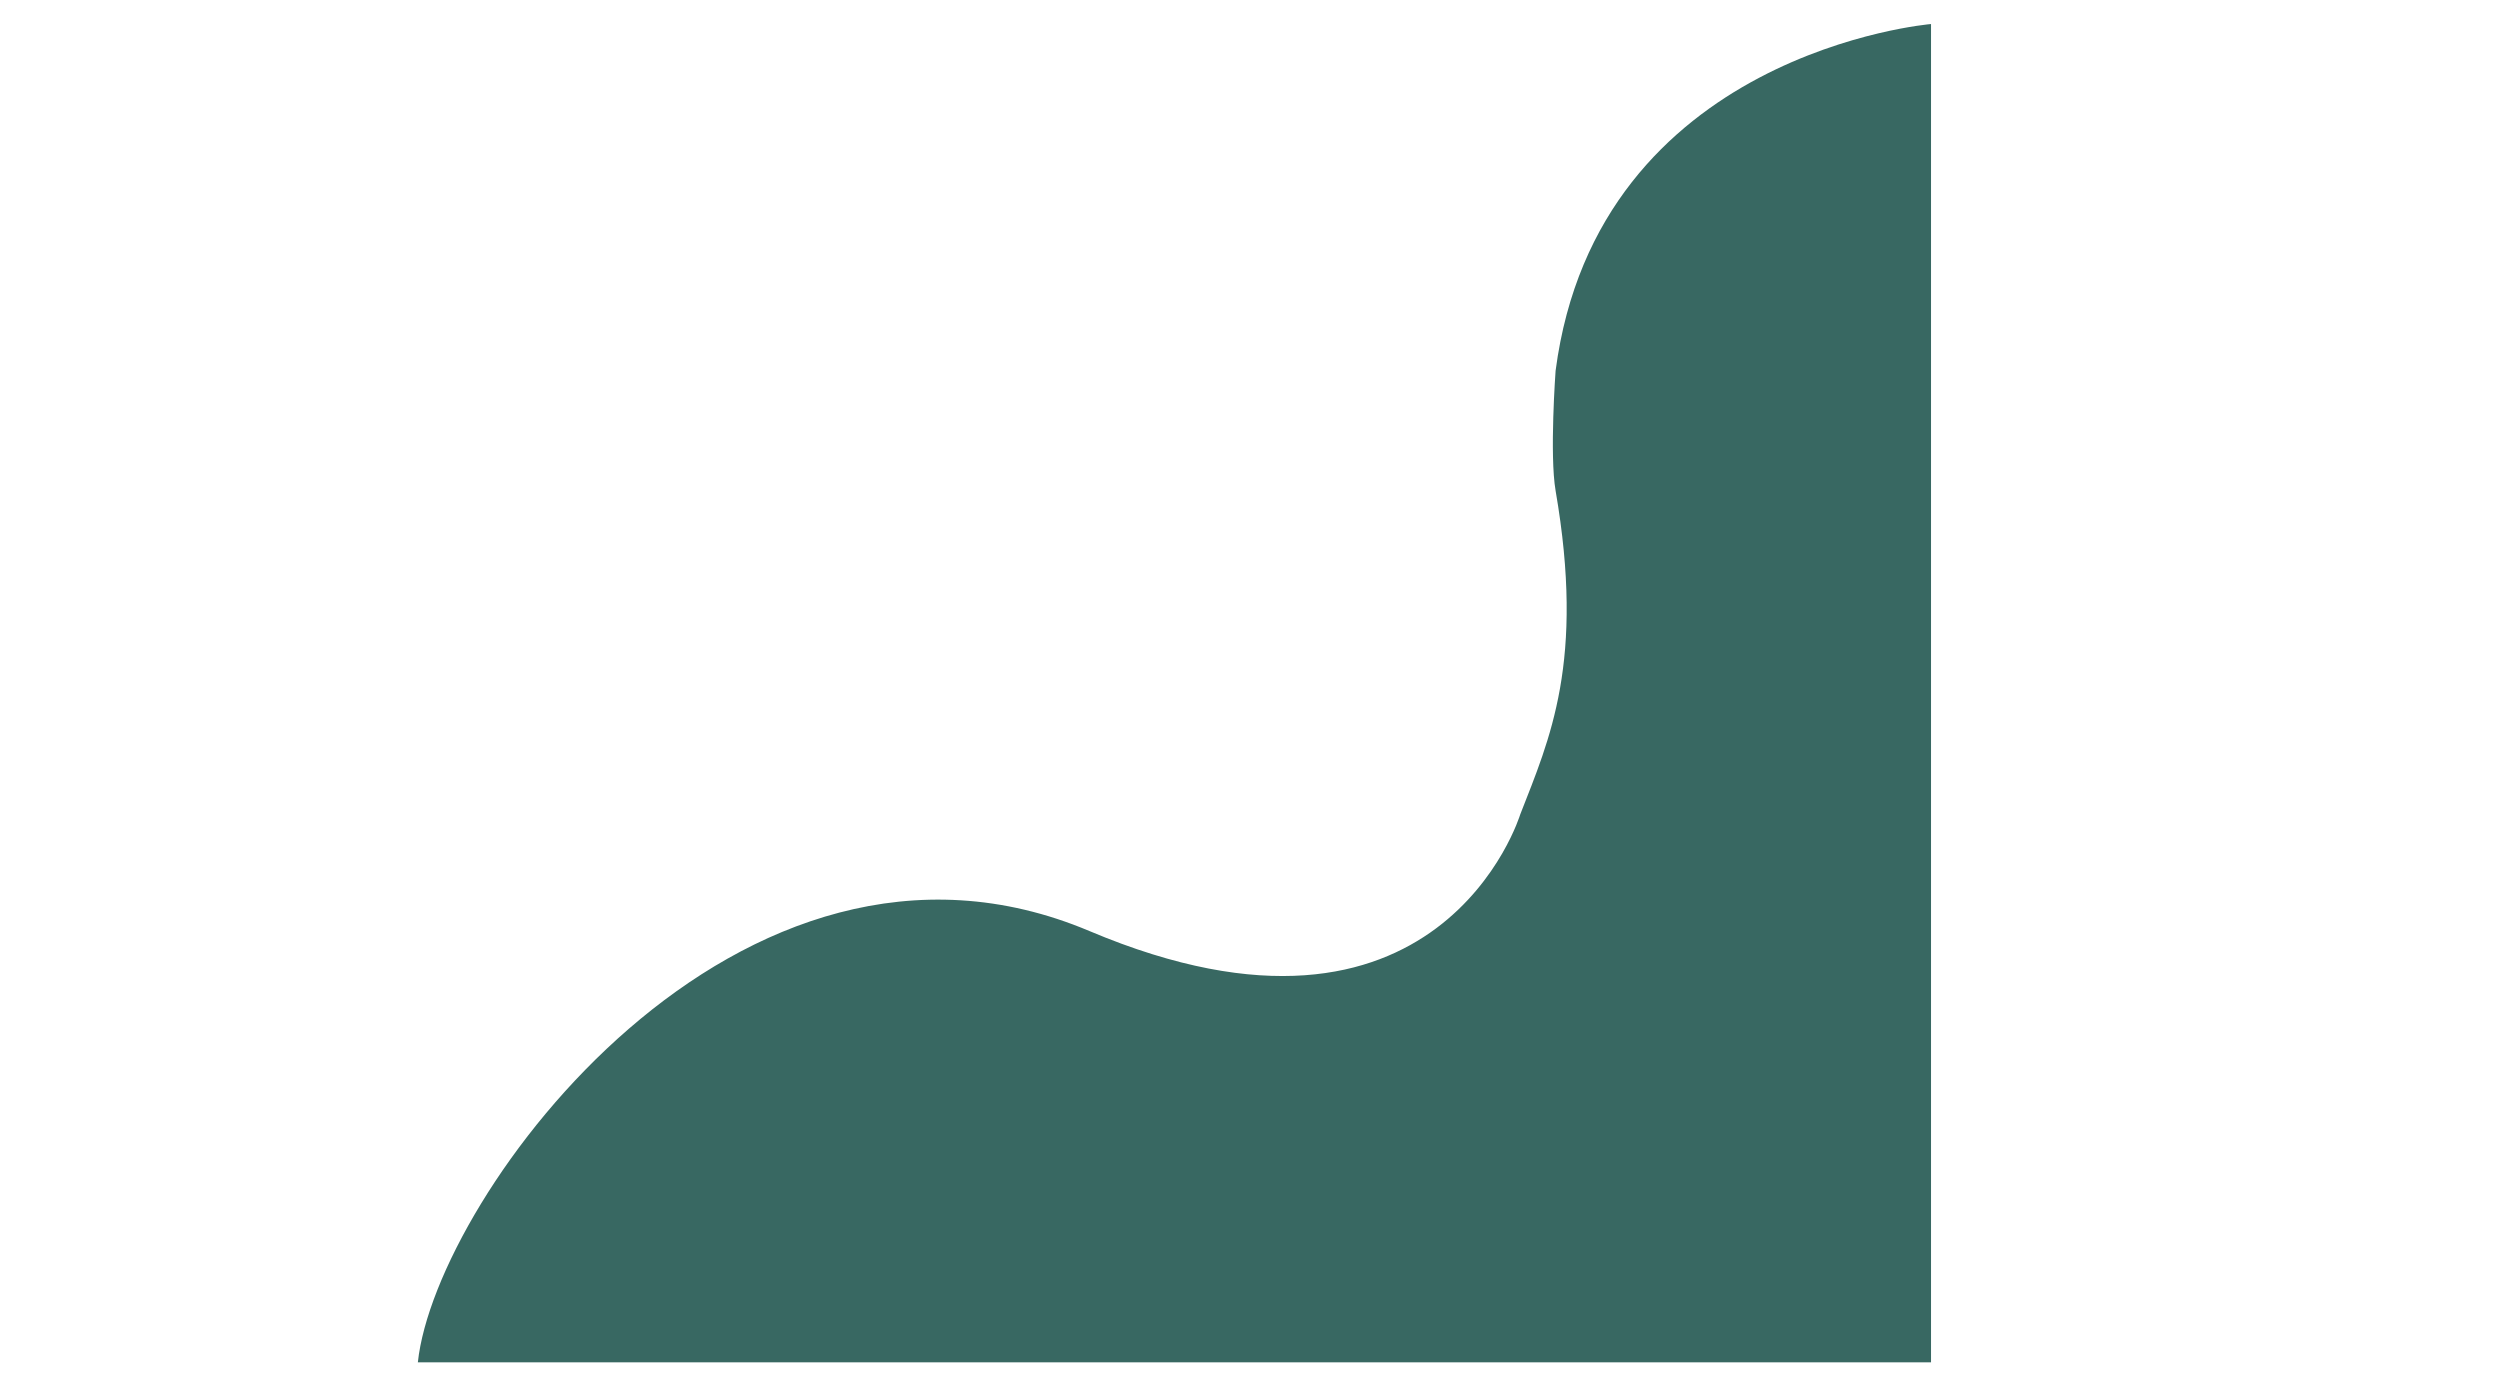
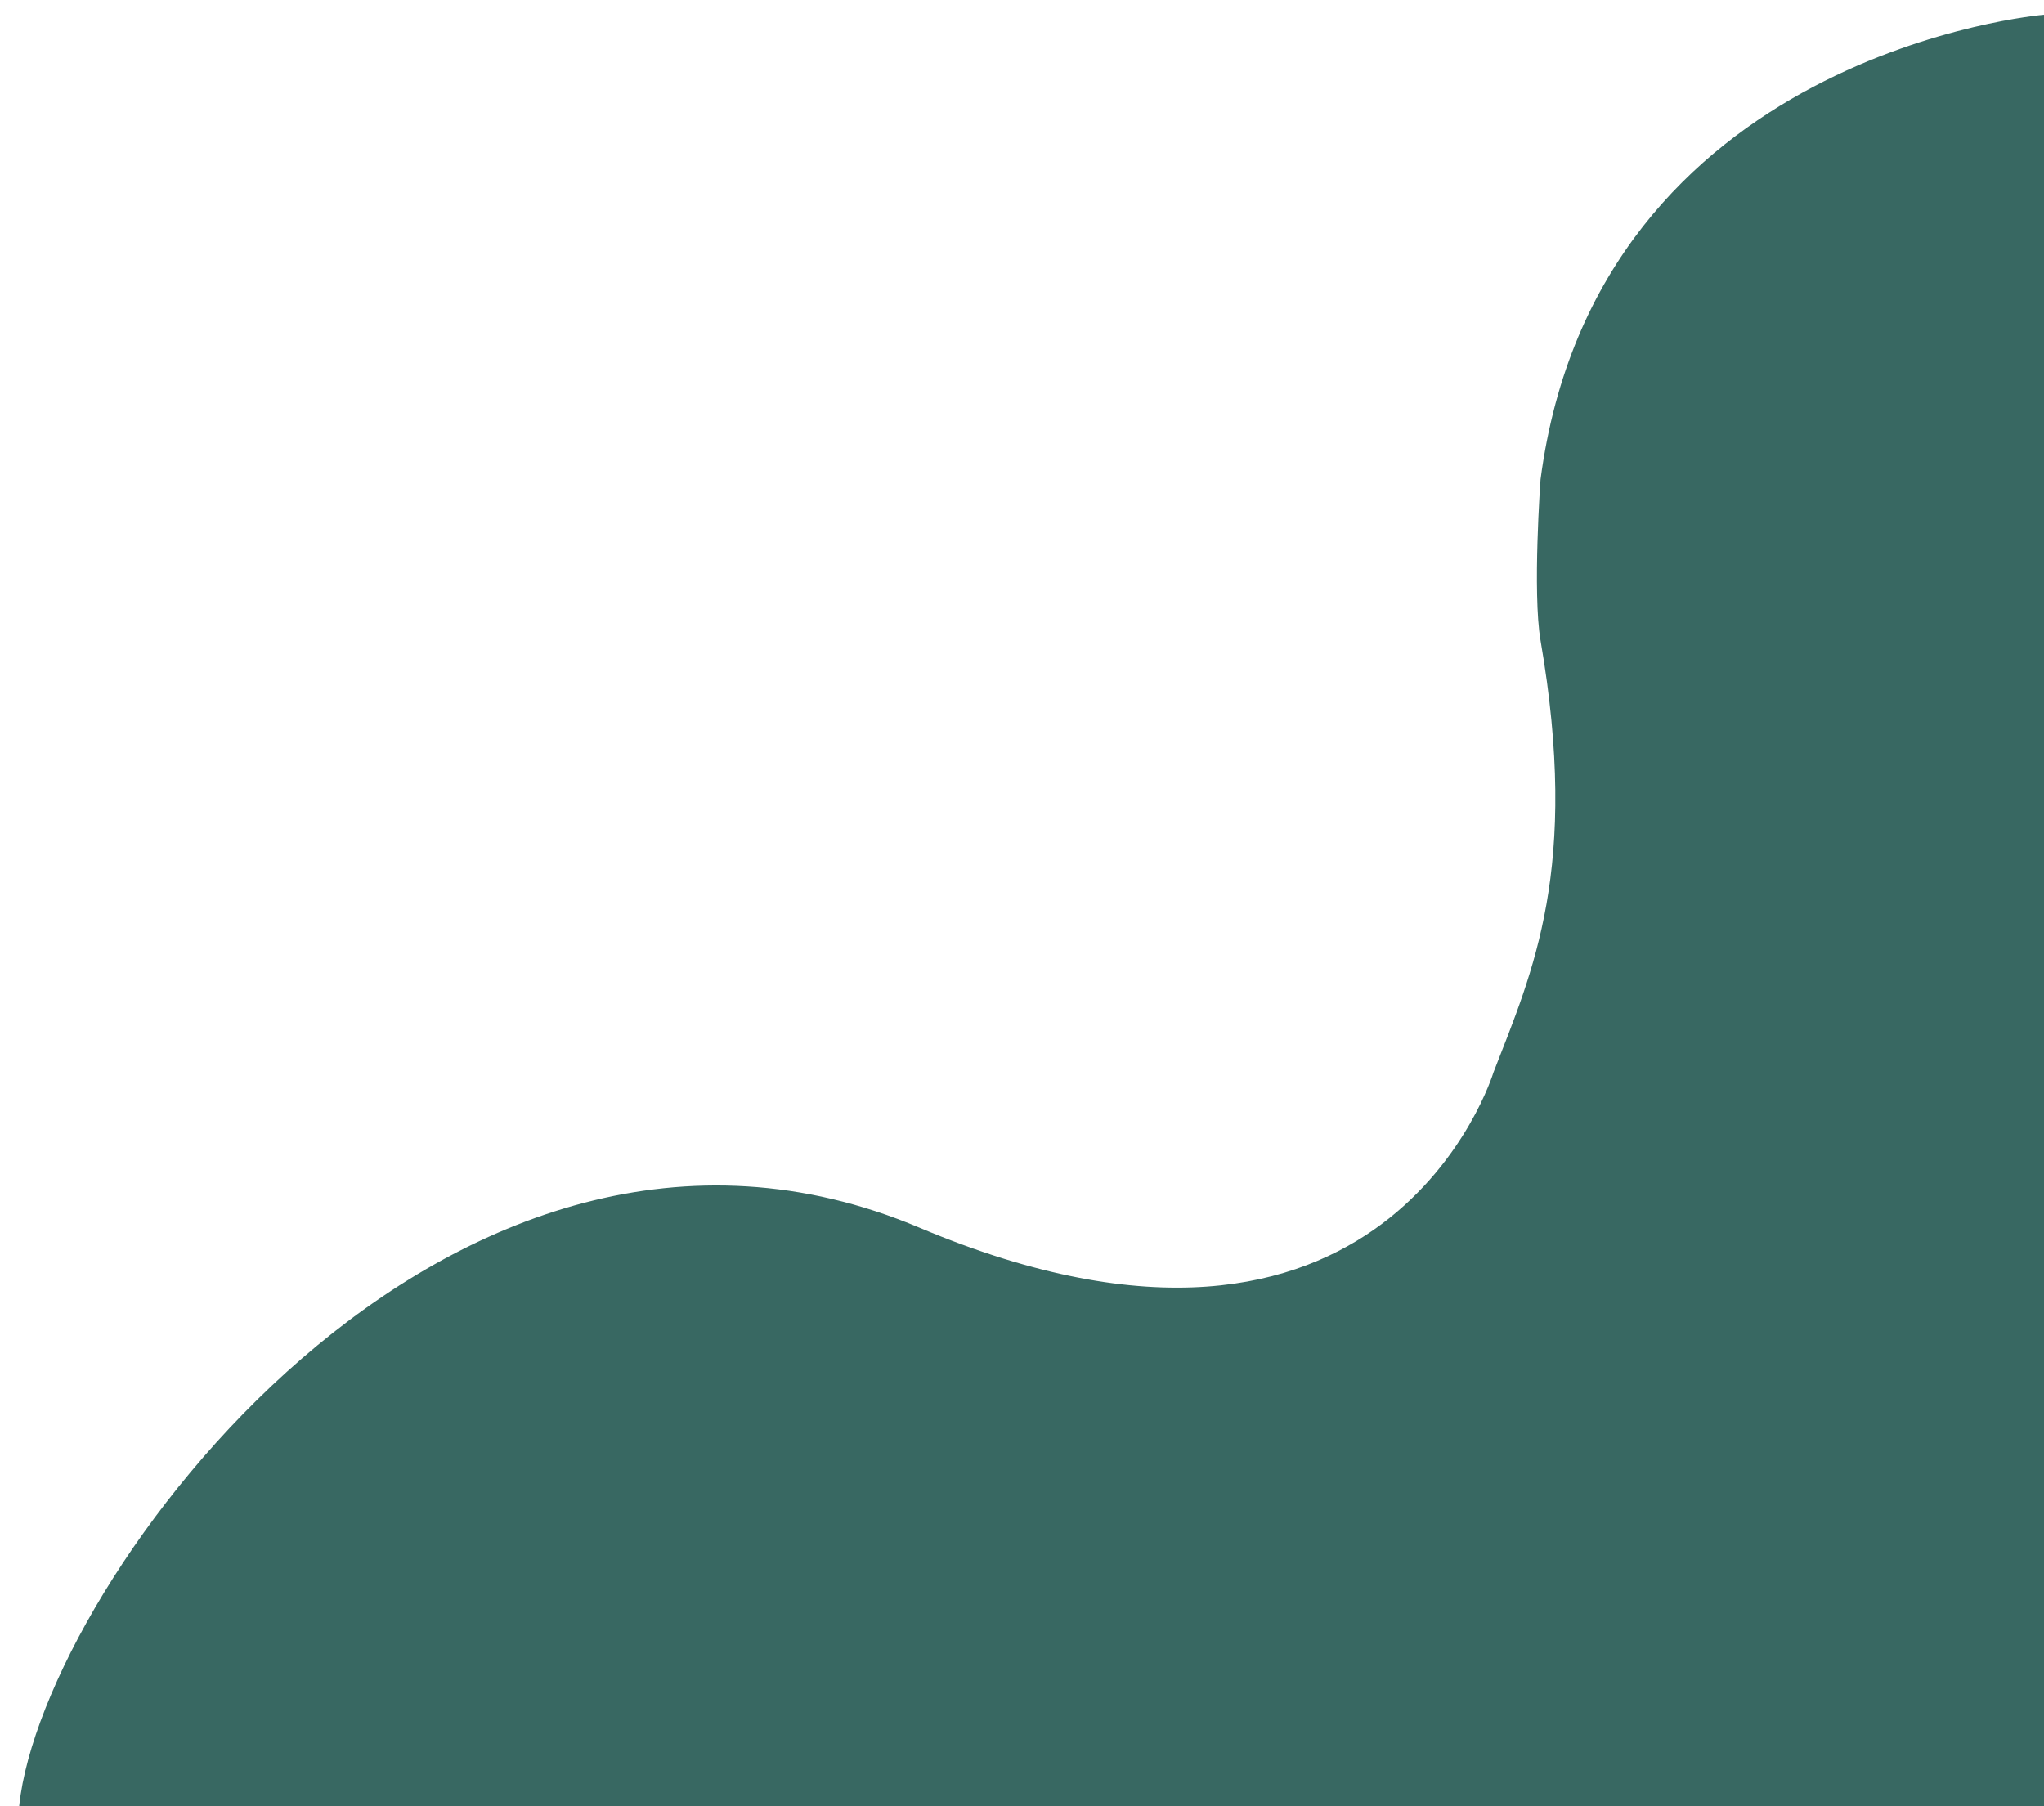
- <svg xmlns="http://www.w3.org/2000/svg" id="Layer_2" viewBox="0 0 1112 611">
+ <svg xmlns="http://www.w3.org/2000/svg" version="1.1" viewBox="0 0 680 600.7">
  <defs>
    <style>
      .cls-1 {
        fill: #386862;
+         stroke: #386862;
+         stroke-miterlimit: 10;
      }
    </style>
  </defs>
-   <path class="cls-1" d="M858.93,10.69s-148.42,12.43-167,154.22c0,0-2.74,37.46,0,53.36,13.11,75.99-2.61,110.34-15.73,143.99,0,0-35.74,117.68-191.56,51.89s-290.92,117.58-298.78,191.82h673.06V10.69Z" />
+   <g>
+     <g id="Layer_1">
+       <g id="Layer_2">
+         <path class="cls-1" d="M680,5.4s-148.4,12.4-167,154.2c0,0-2.7,37.5,0,53.4,13.1,76-2.6,110.3-15.7,144,0,0-35.7,117.7-191.6,51.9S14.8,526.5,6.9,600.7h673.1V5.4h0Z" />
+       </g>
+     </g>
+   </g>
</svg>
